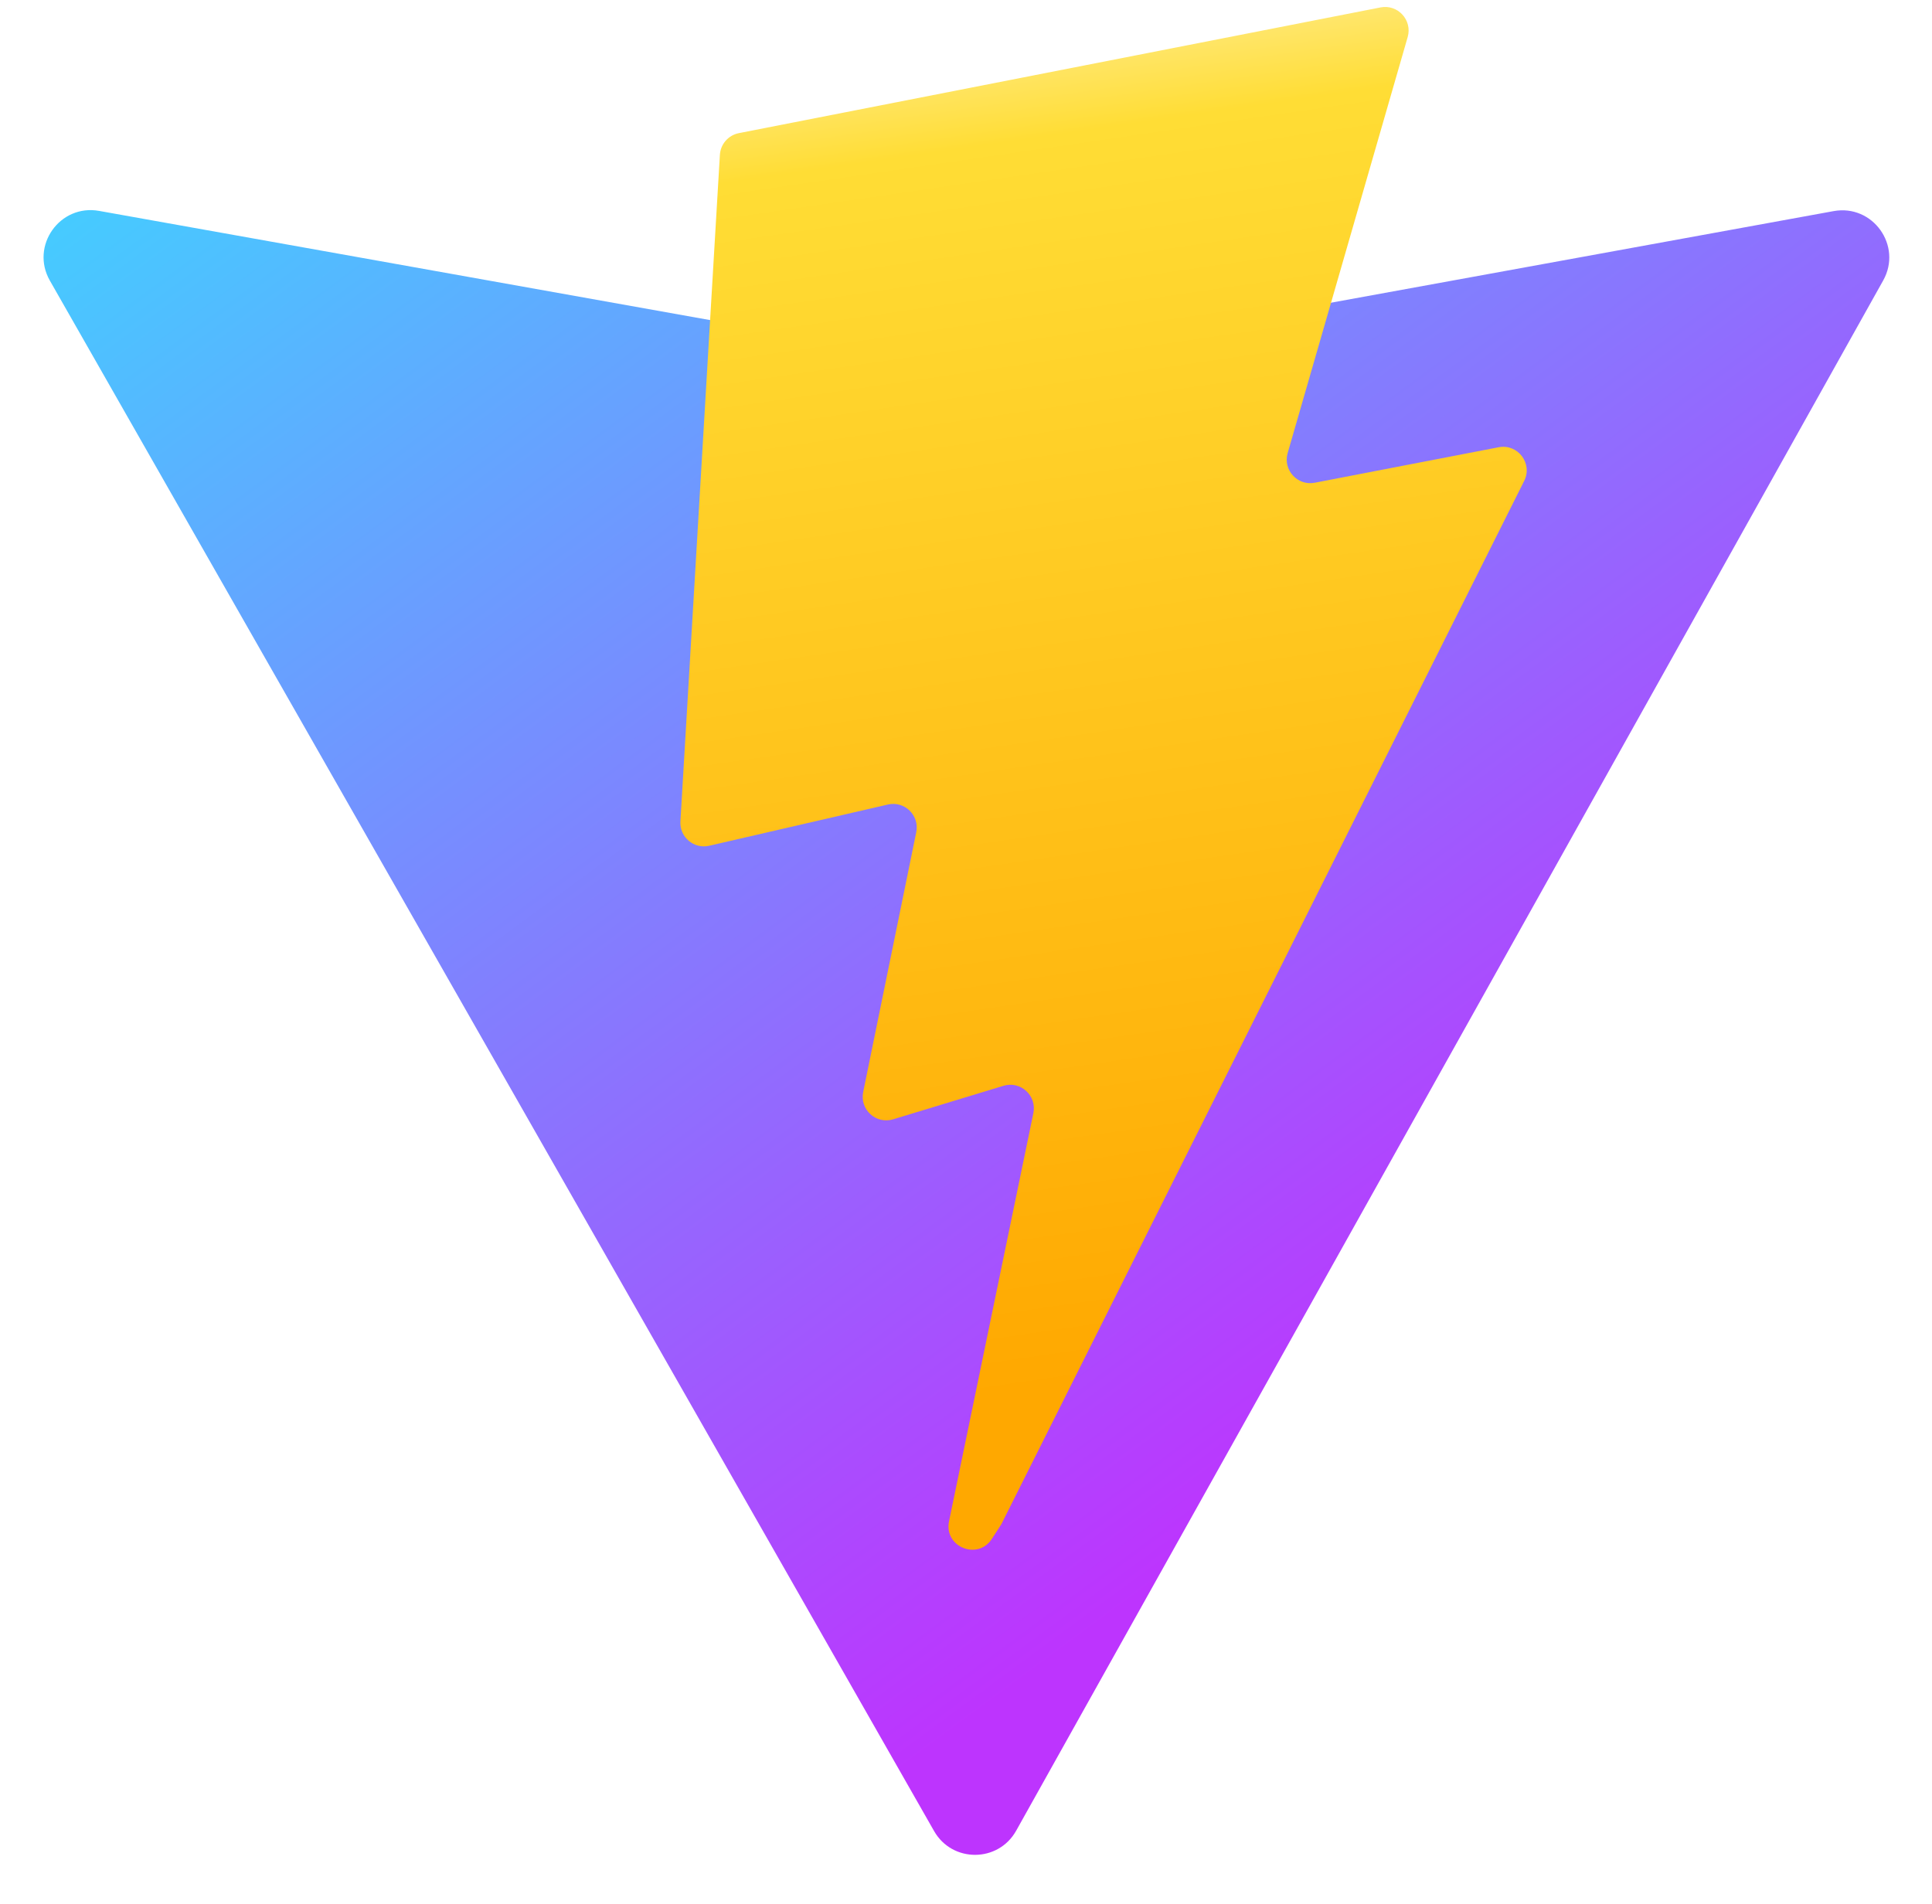
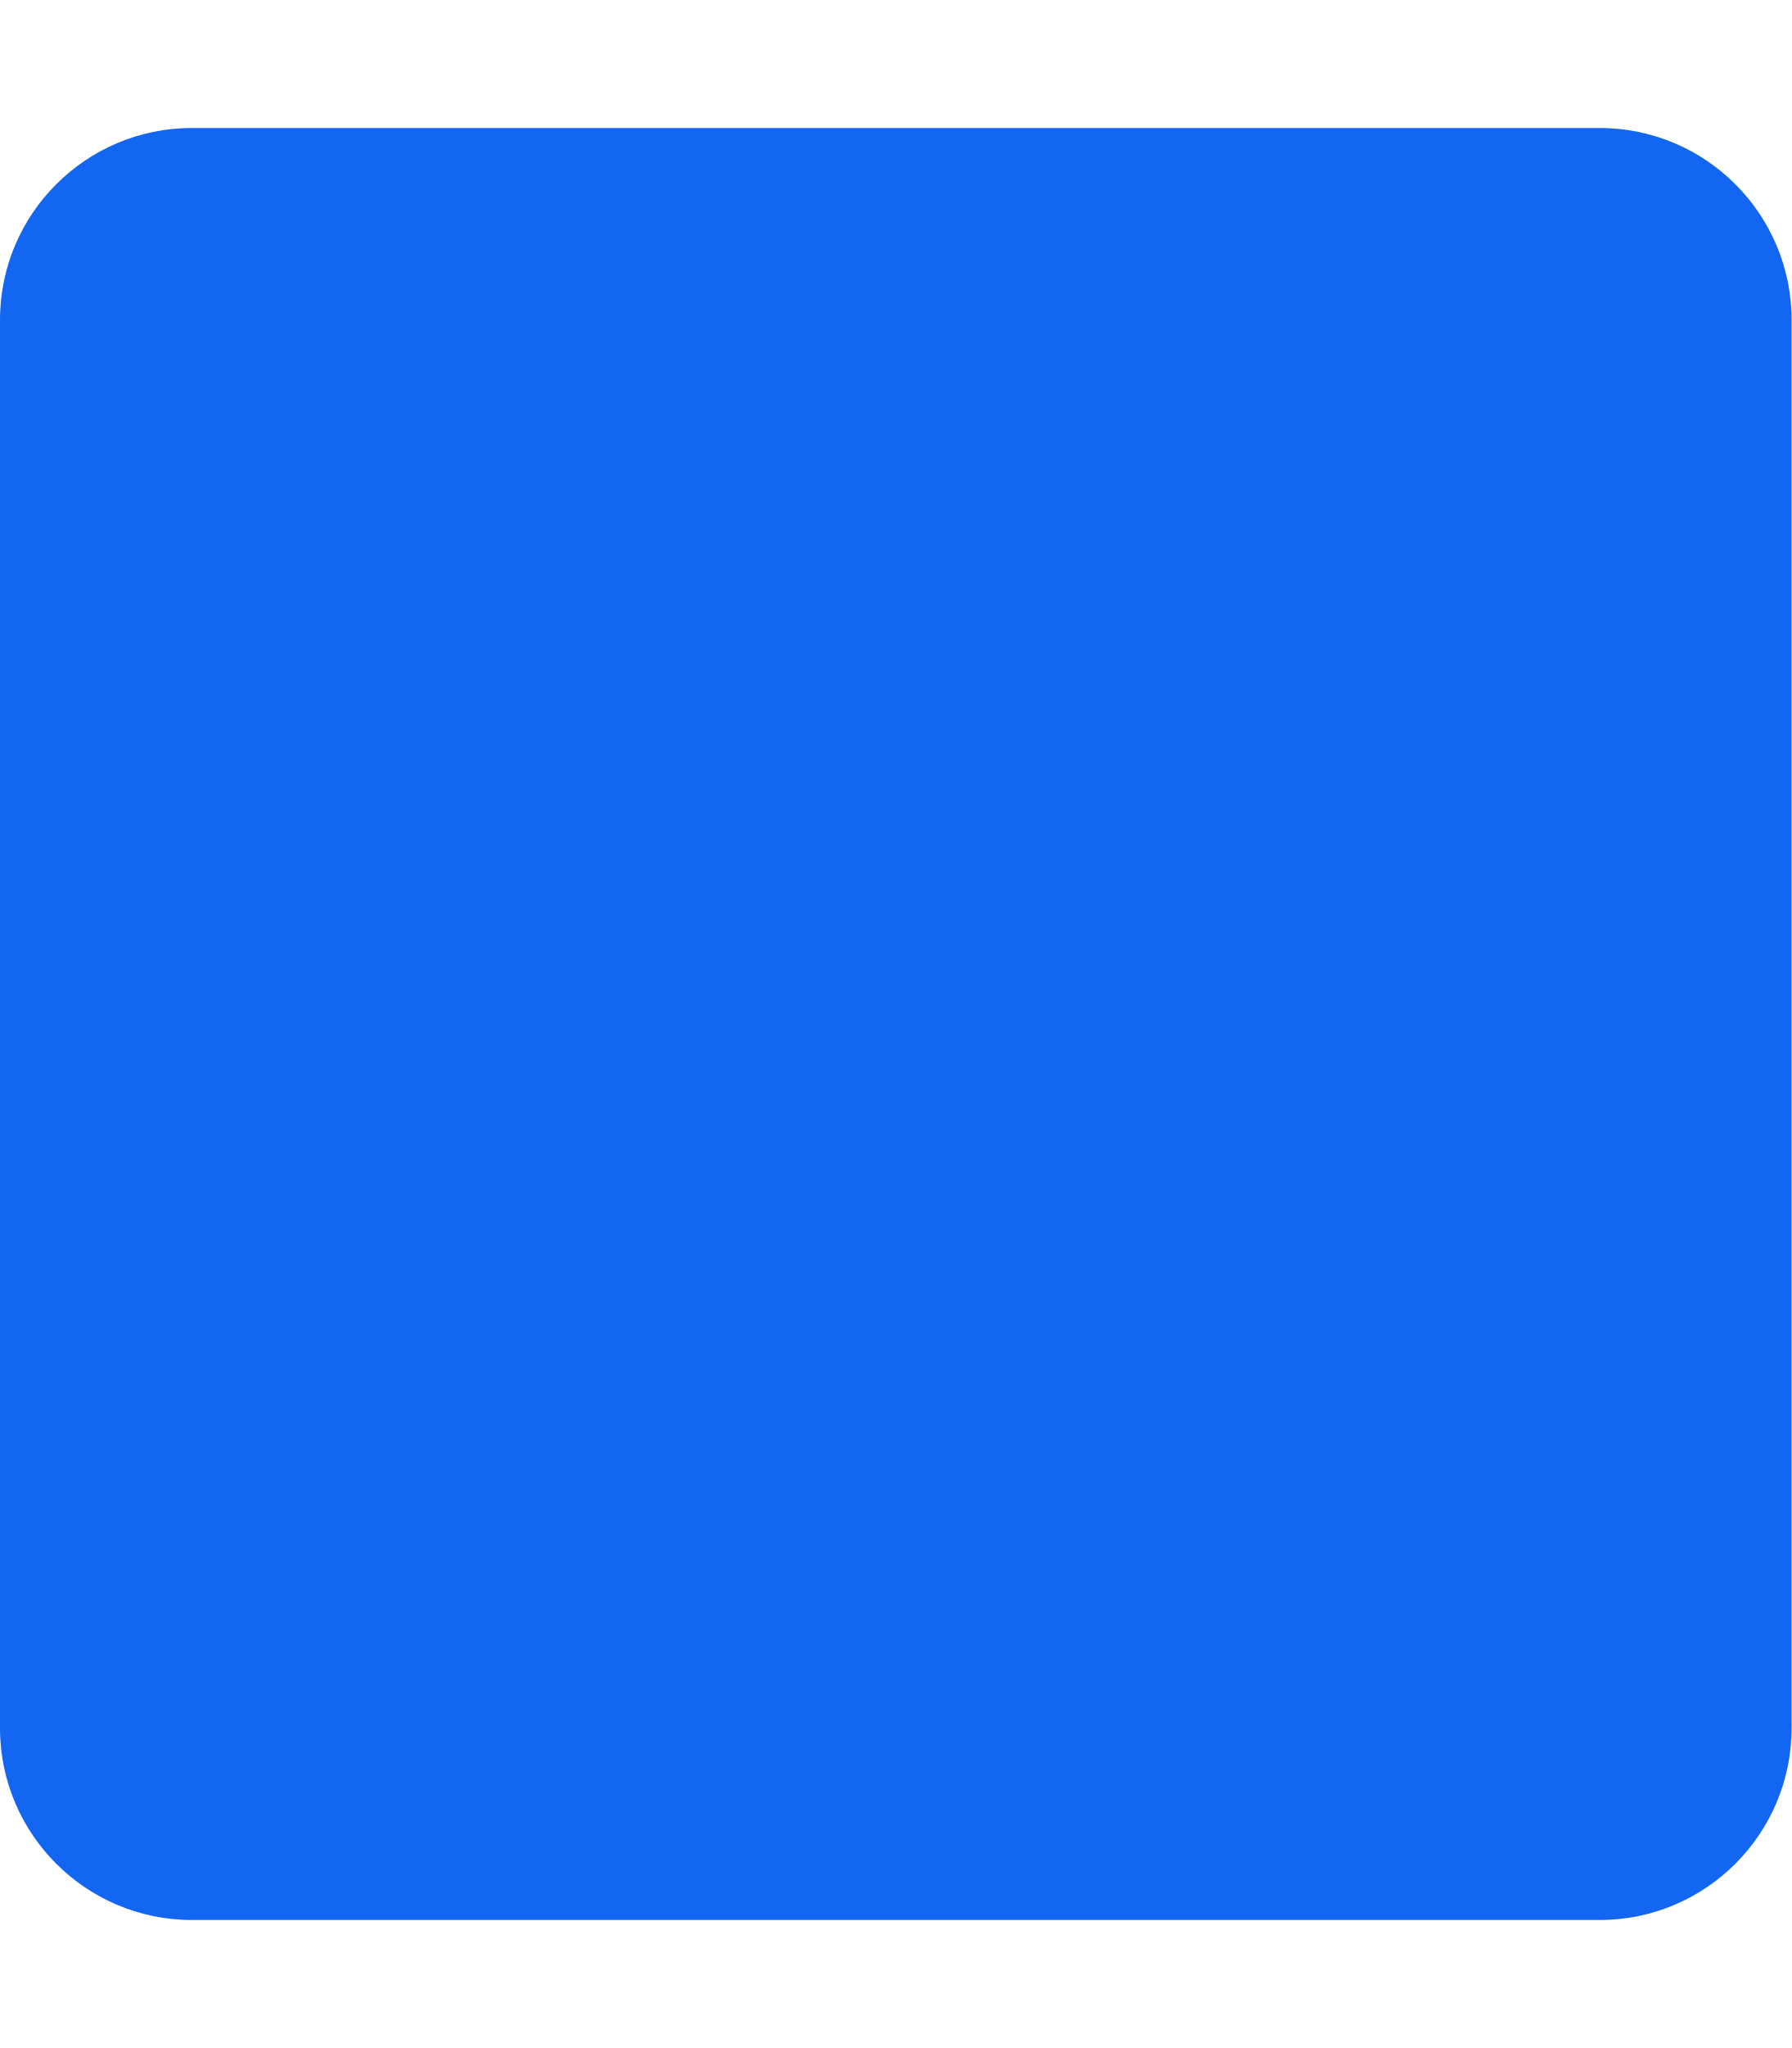
- <svg xmlns="http://www.w3.org/2000/svg" width="410" height="404" viewBox="0 0 410 404" fill="none">
-   <path d="M399.641 59.525L215.643 388.545C211.844 395.338 202.084 395.378 198.228 388.618L10.582 59.556C6.381 52.19 12.68 43.267 21.028 44.759L205.223 77.682C206.398 77.892 207.601 77.89 208.776 77.676L389.119 44.806C397.439 43.289 403.768 52.143 399.641 59.525Z" fill="url(#paint0_linear)" />
-   <path d="M292.965 1.574L156.801 28.255C154.563 28.694 152.906 30.59 152.771 32.866L144.395 174.33C144.198 177.662 147.258 180.248 150.51 179.498L188.42 170.749C191.967 169.931 195.172 173.055 194.443 176.622L183.18 231.775C182.422 235.487 185.907 238.661 189.532 237.56L212.947 230.446C216.577 229.344 220.065 232.527 219.297 236.242L201.398 322.875C200.278 328.294 207.486 331.249 210.492 326.603L212.5 323.5L323.454 102.072C325.312 98.365 322.108 94.137 318.036 94.923L279.014 102.454C275.347 103.161 272.227 99.746 273.262 96.158L298.731 7.867C299.767 4.273 296.636 0.855 292.965 1.574Z" fill="url(#paint1_linear)" />
-   <defs>
-     <linearGradient id="paint0_linear" x1="6" y1="33" x2="235" y2="344" gradientUnits="userSpaceOnUse">
-       <stop stop-color="#41D1FF" />
-       <stop offset="1" stop-color="#BD34FE" />
-     </linearGradient>
-     <linearGradient id="paint1_linear" x1="194.651" y1="8.818" x2="236.076" y2="292.989" gradientUnits="userSpaceOnUse">
-       <stop stop-color="#FFEA83" />
-       <stop offset="0.083" stop-color="#FFDD35" />
-       <stop offset="1" stop-color="#FFA800" />
-     </linearGradient>
-   </defs>
+ <svg xmlns="http://www.w3.org/2000/svg" aria-hidden="true" focusable="false" data-prefix="fas" data-icon="square" class="svg-inline--fa fa-square fa-w-14 text-primary" role="img" viewBox="0 0 448 512">
+   <path fill="#1266f1" d="M400 32H48C21.5 32 0 53.5 0 80v352c0 26.5 21.5 48 48 48h352c26.5 0 48-21.5 48-48V80c0-26.5-21.5-48-48-48z" />
</svg>
